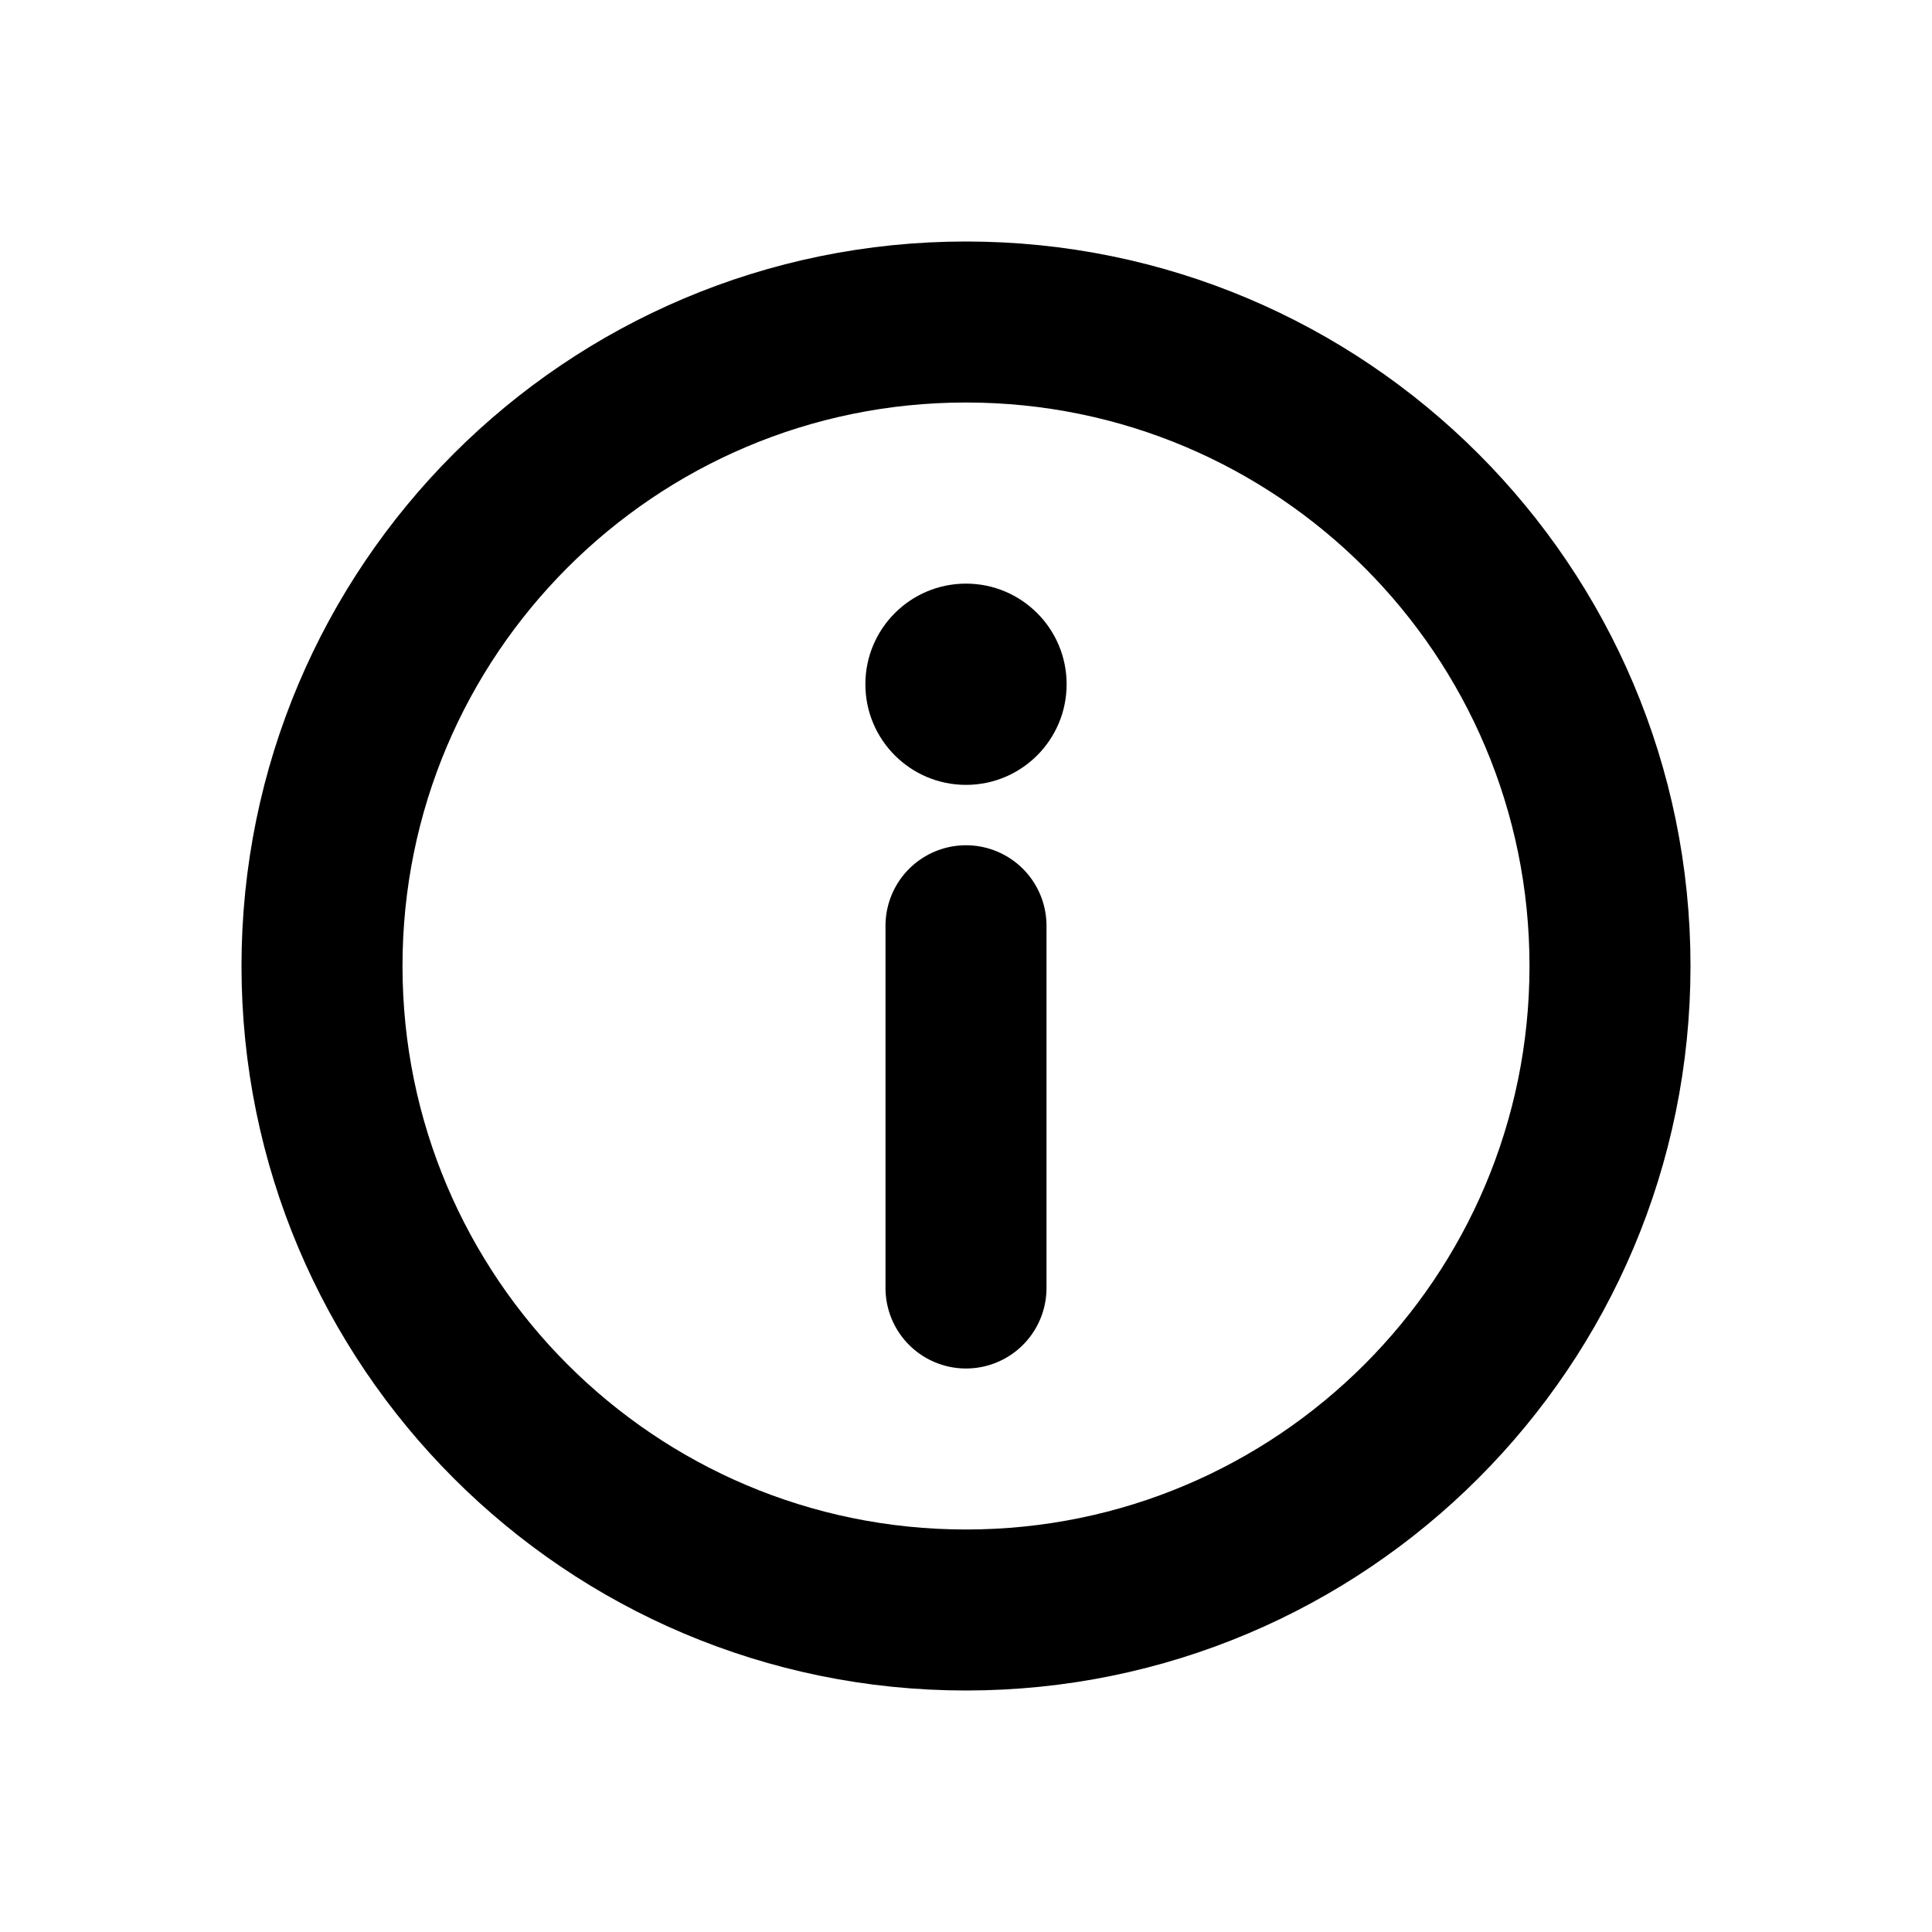
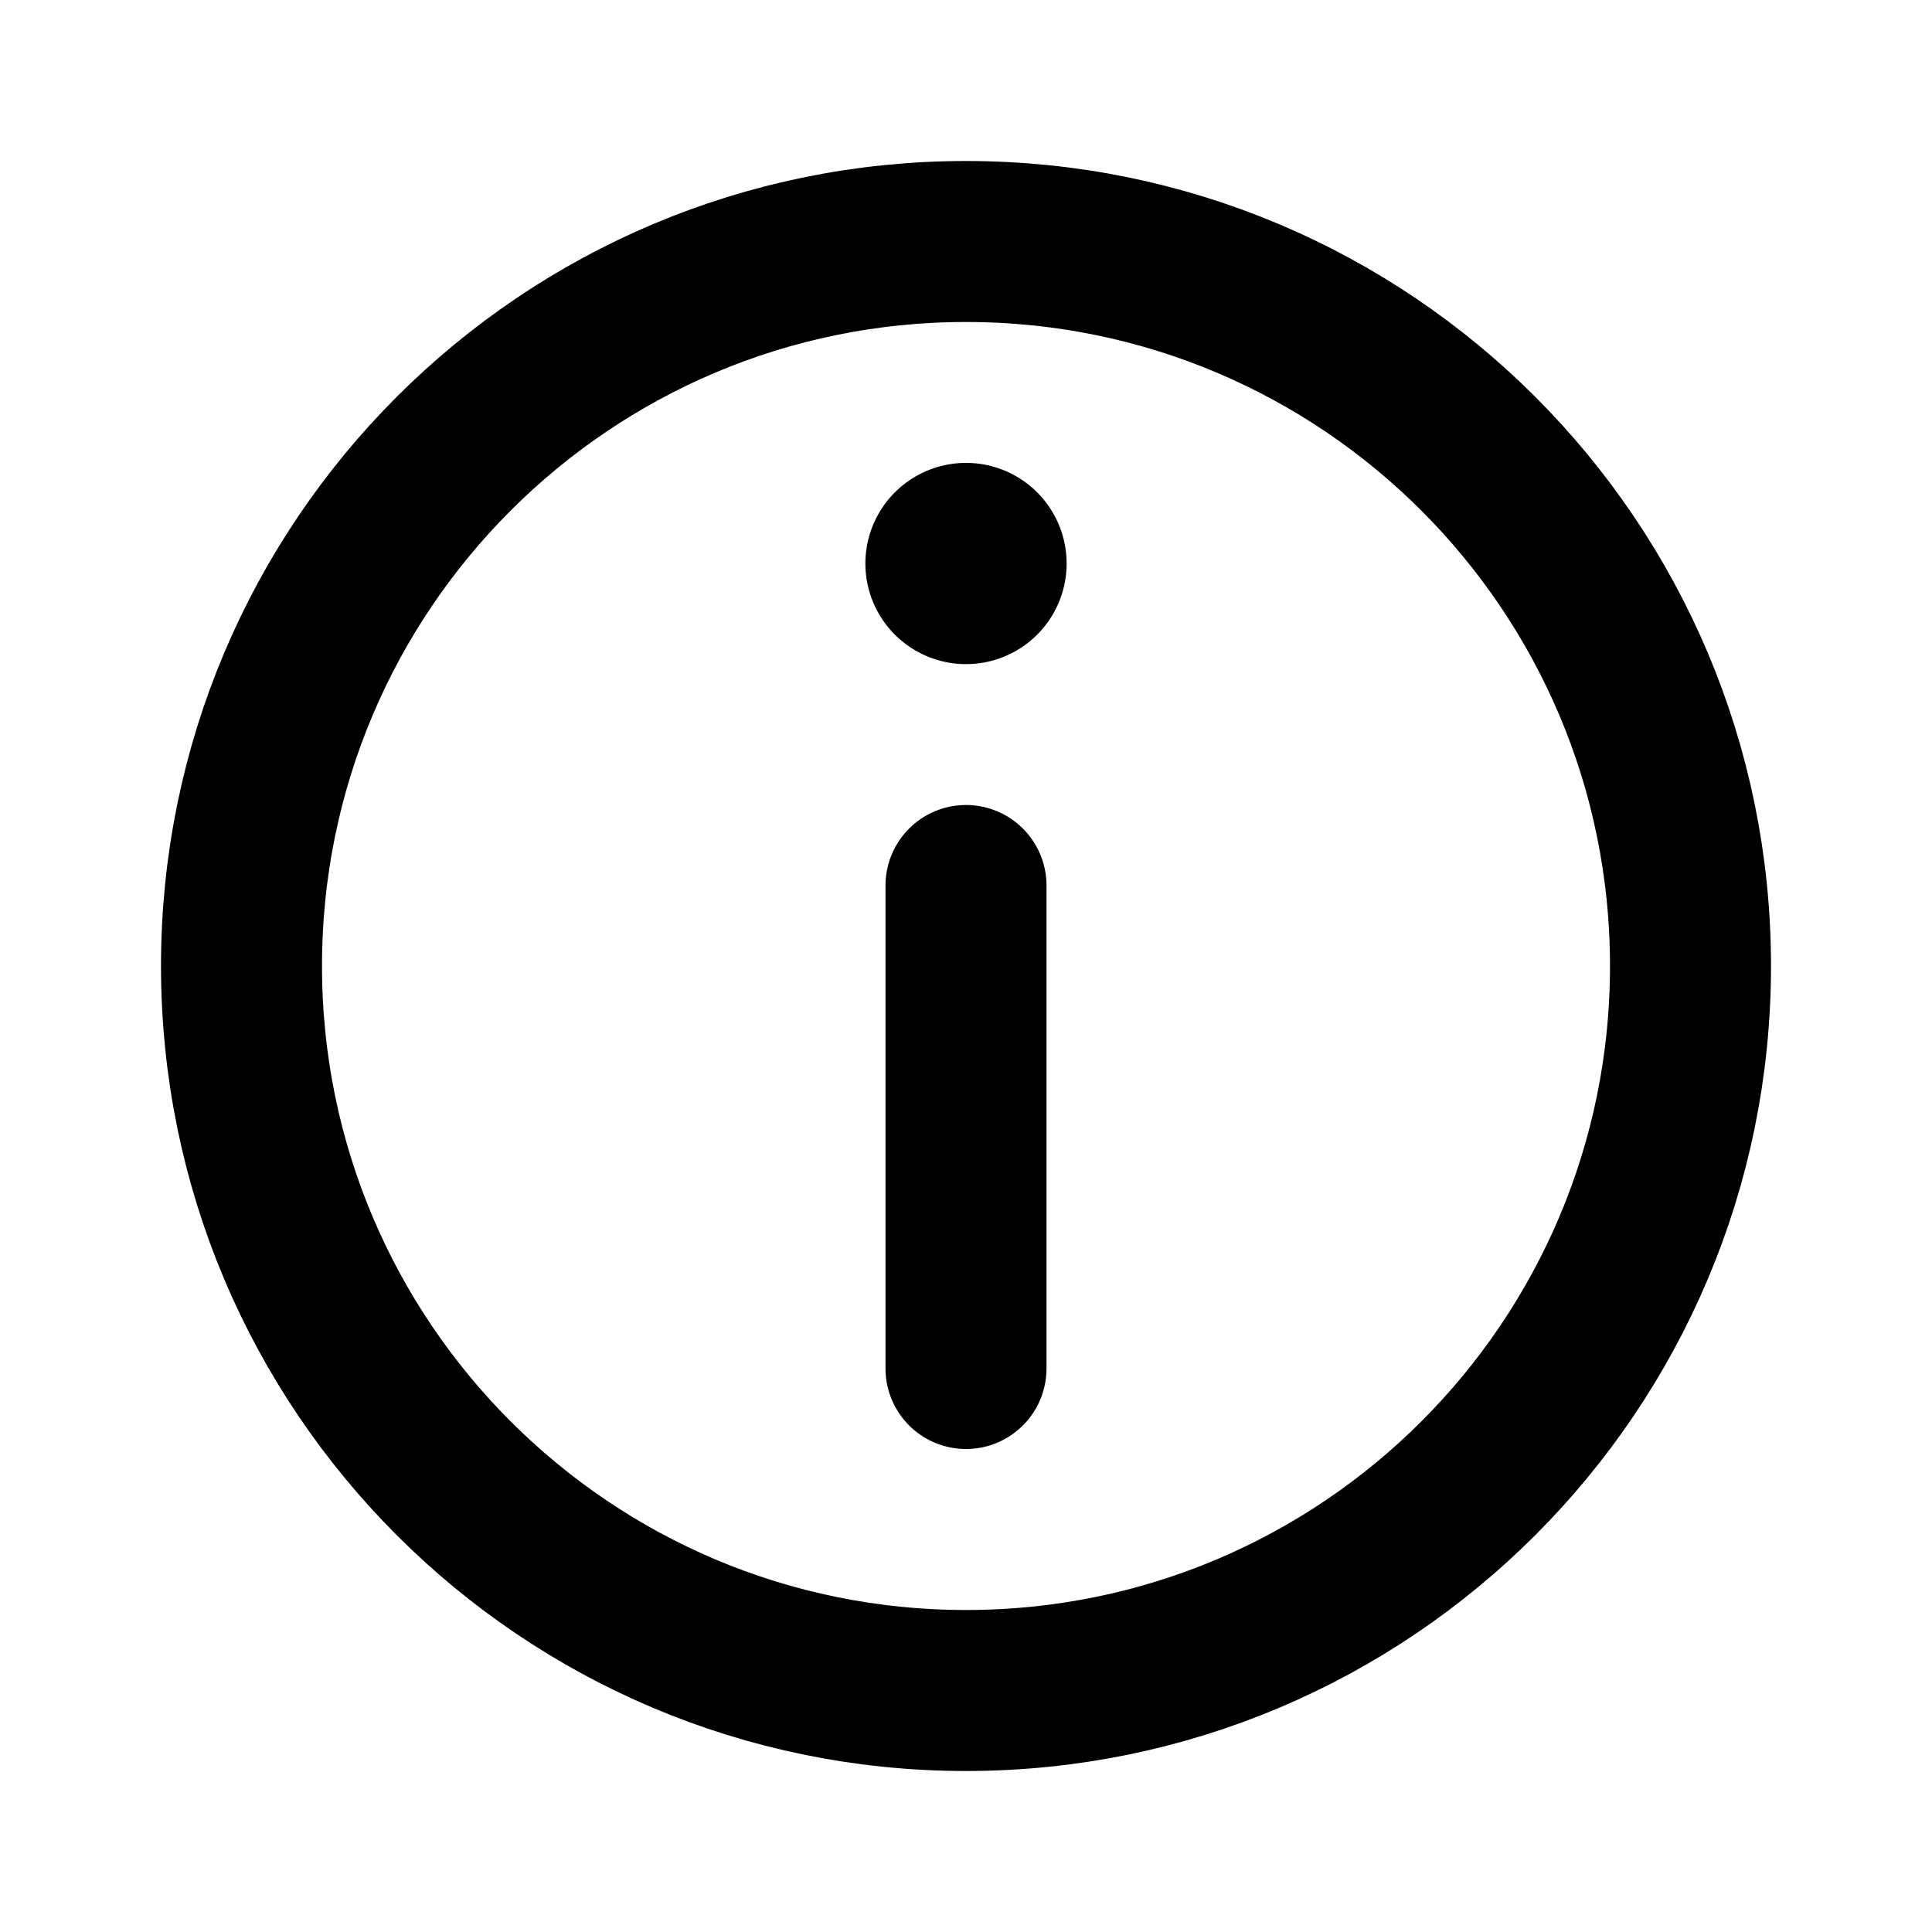
<svg xmlns="http://www.w3.org/2000/svg" width="24" height="24" viewBox="0 0 24 24" fill="none">
-   <circle cx="12" cy="12" r="8" stroke="black" stroke-width="2" />
-   <circle cx="12" cy="8.5" r="1.25" fill="black" />
-   <path d="M12 11.5V16" stroke="black" stroke-width="2" stroke-linecap="round" />
+   <circle cx="12" cy="12" r="9" stroke="black" stroke-width="2" />
+   <path d="M12 11V17" stroke="black" stroke-width="2" stroke-linecap="round" />
+   <path d="M12 7V7" stroke="black" stroke-width="2.5" stroke-linecap="round" />
</svg>
